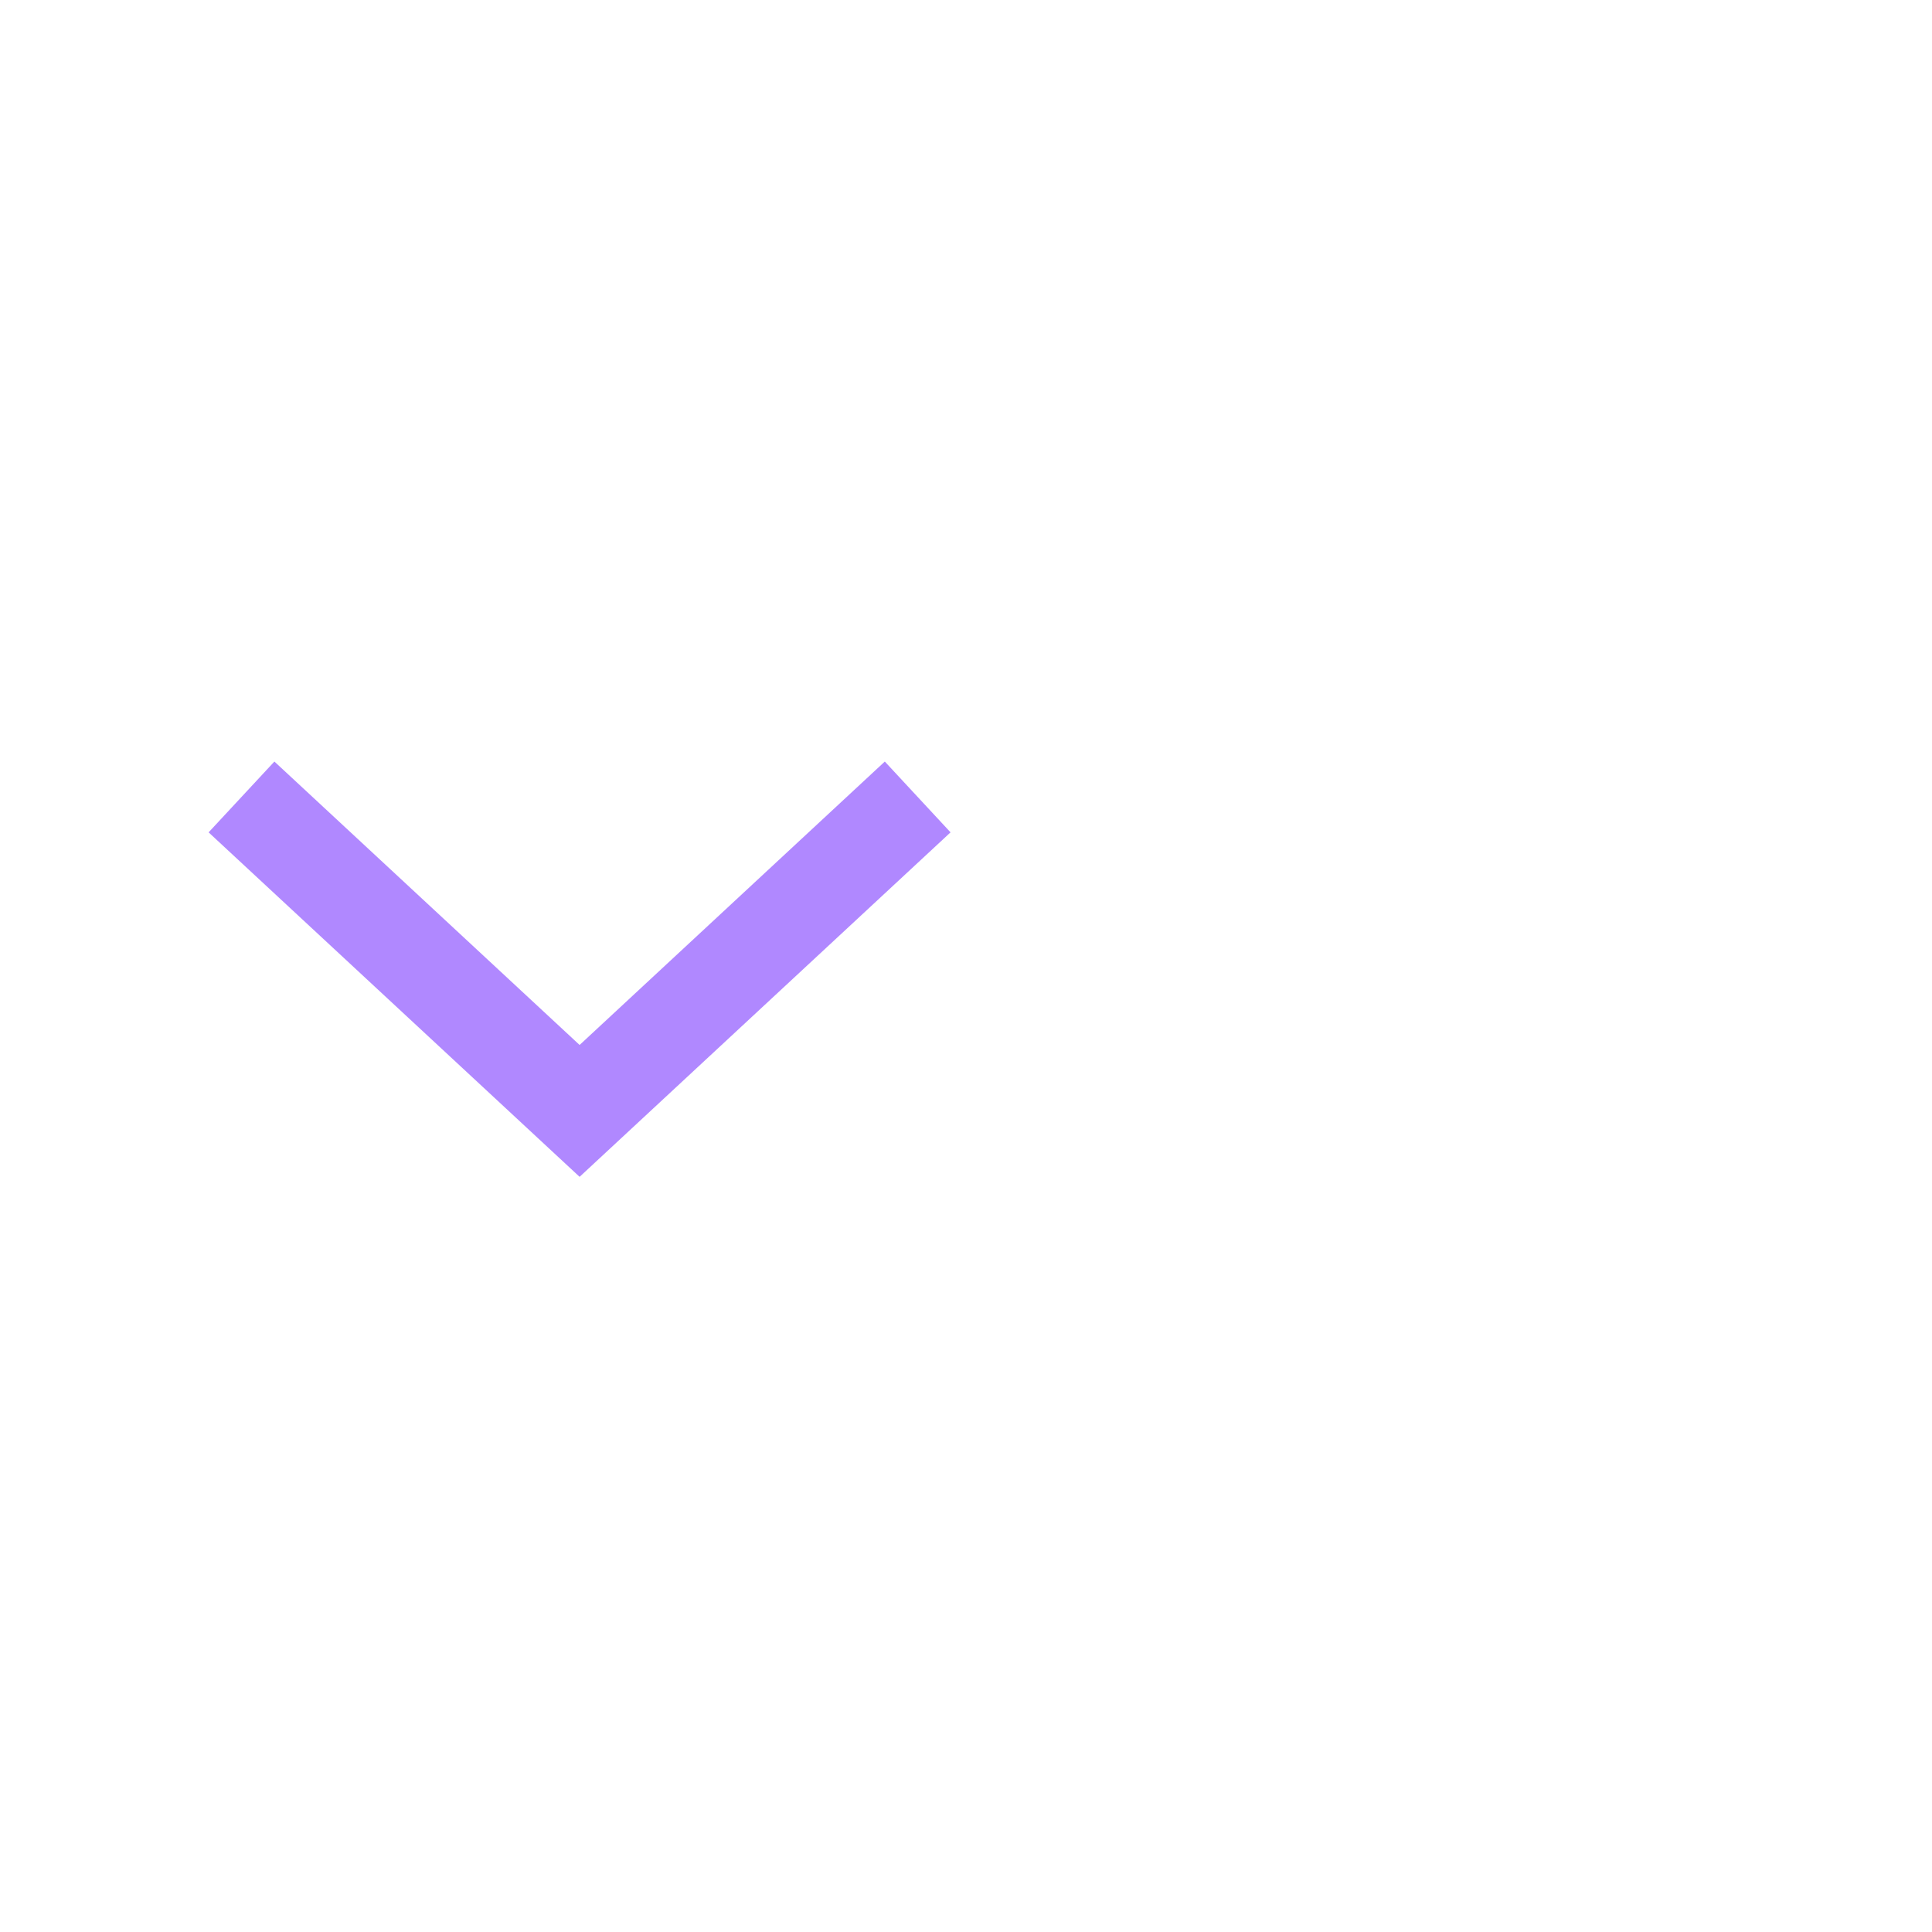
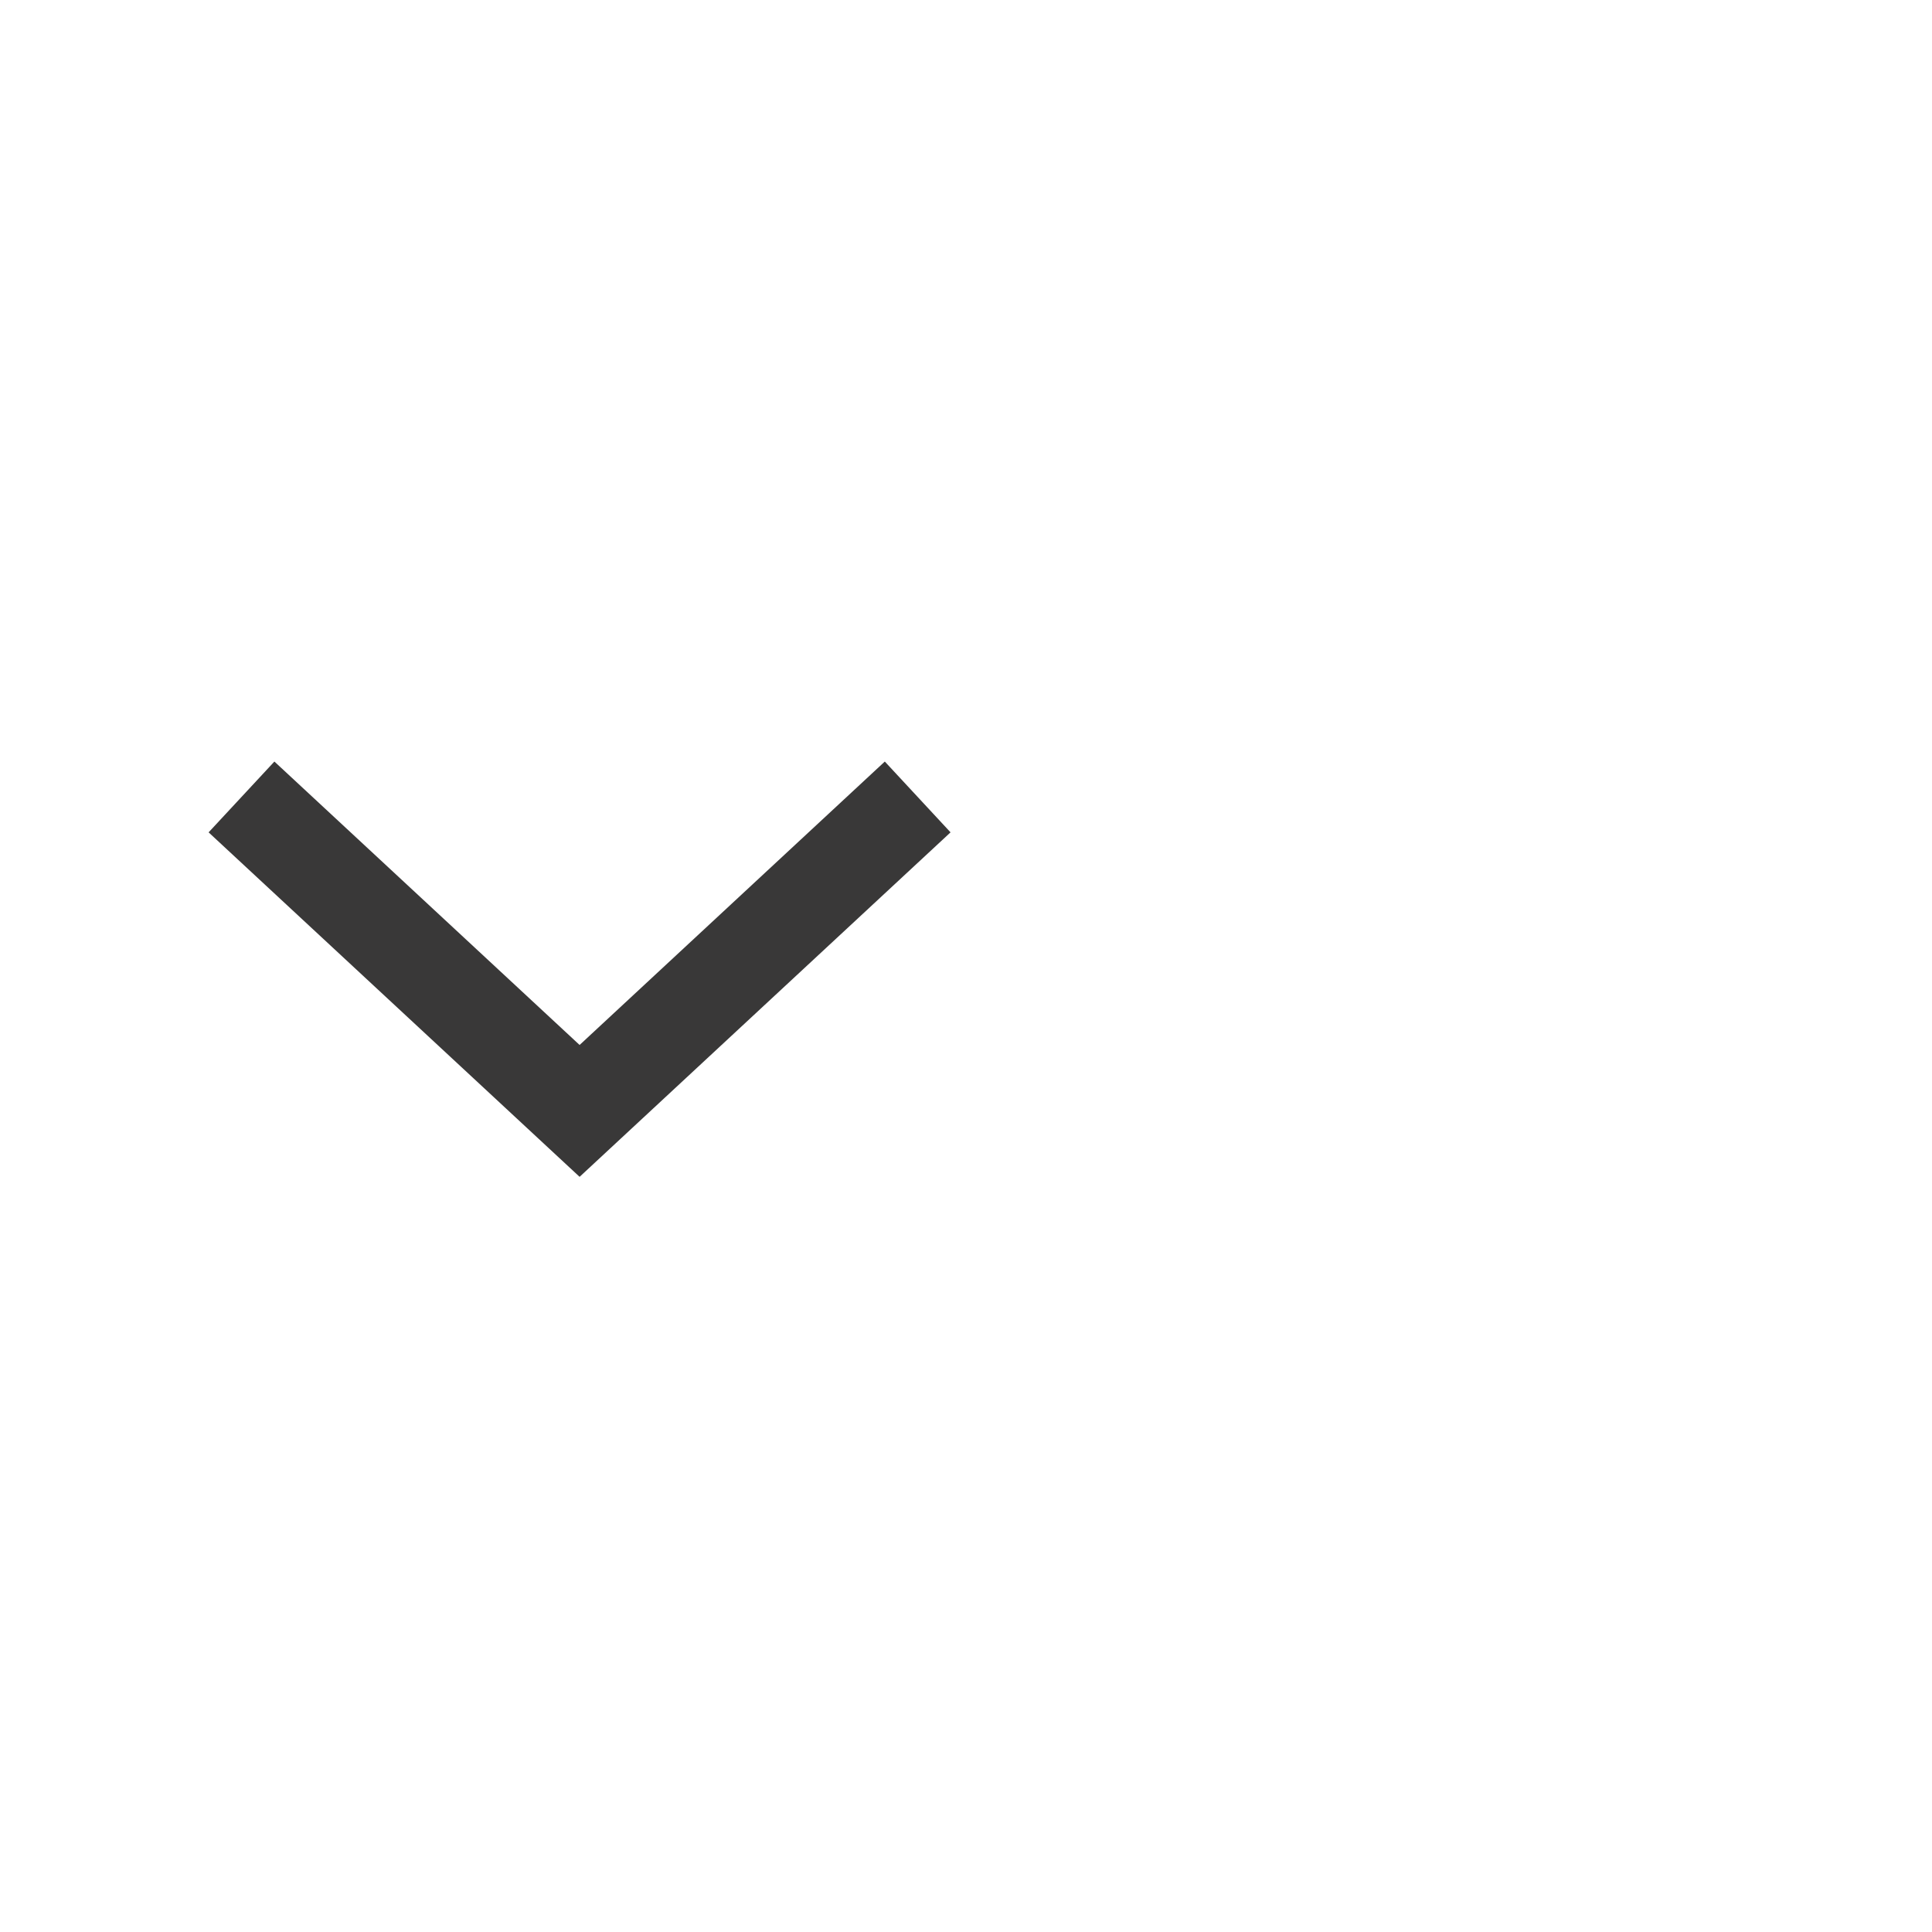
<svg xmlns="http://www.w3.org/2000/svg" width="40px" height="40px" viewBox="0 0 40 40" version="1.1">
  <g id="ComboBox" stroke="none" stroke-width="1" fill="none" fill-rule="evenodd">
    <g id="ic-arrow-drop-down" transform="translate(0, 8)">
-       <g id="Group_8822" transform="translate(4.319, 7.767)" fill="#B088FF">
+       <g id="Group_8822" transform="translate(4.319, 7.767)" fill="#393838">
        <polygon id="Path_18879" points="7.681 8.598 0 1.466 1.362 0 7.681 5.868 14 -8.8817842e-16 15.361 1.466" />
      </g>
      <polygon id="Rectangle_4407" points="0 0 24 0 24 24 0 24" />
    </g>
  </g>
</svg>
